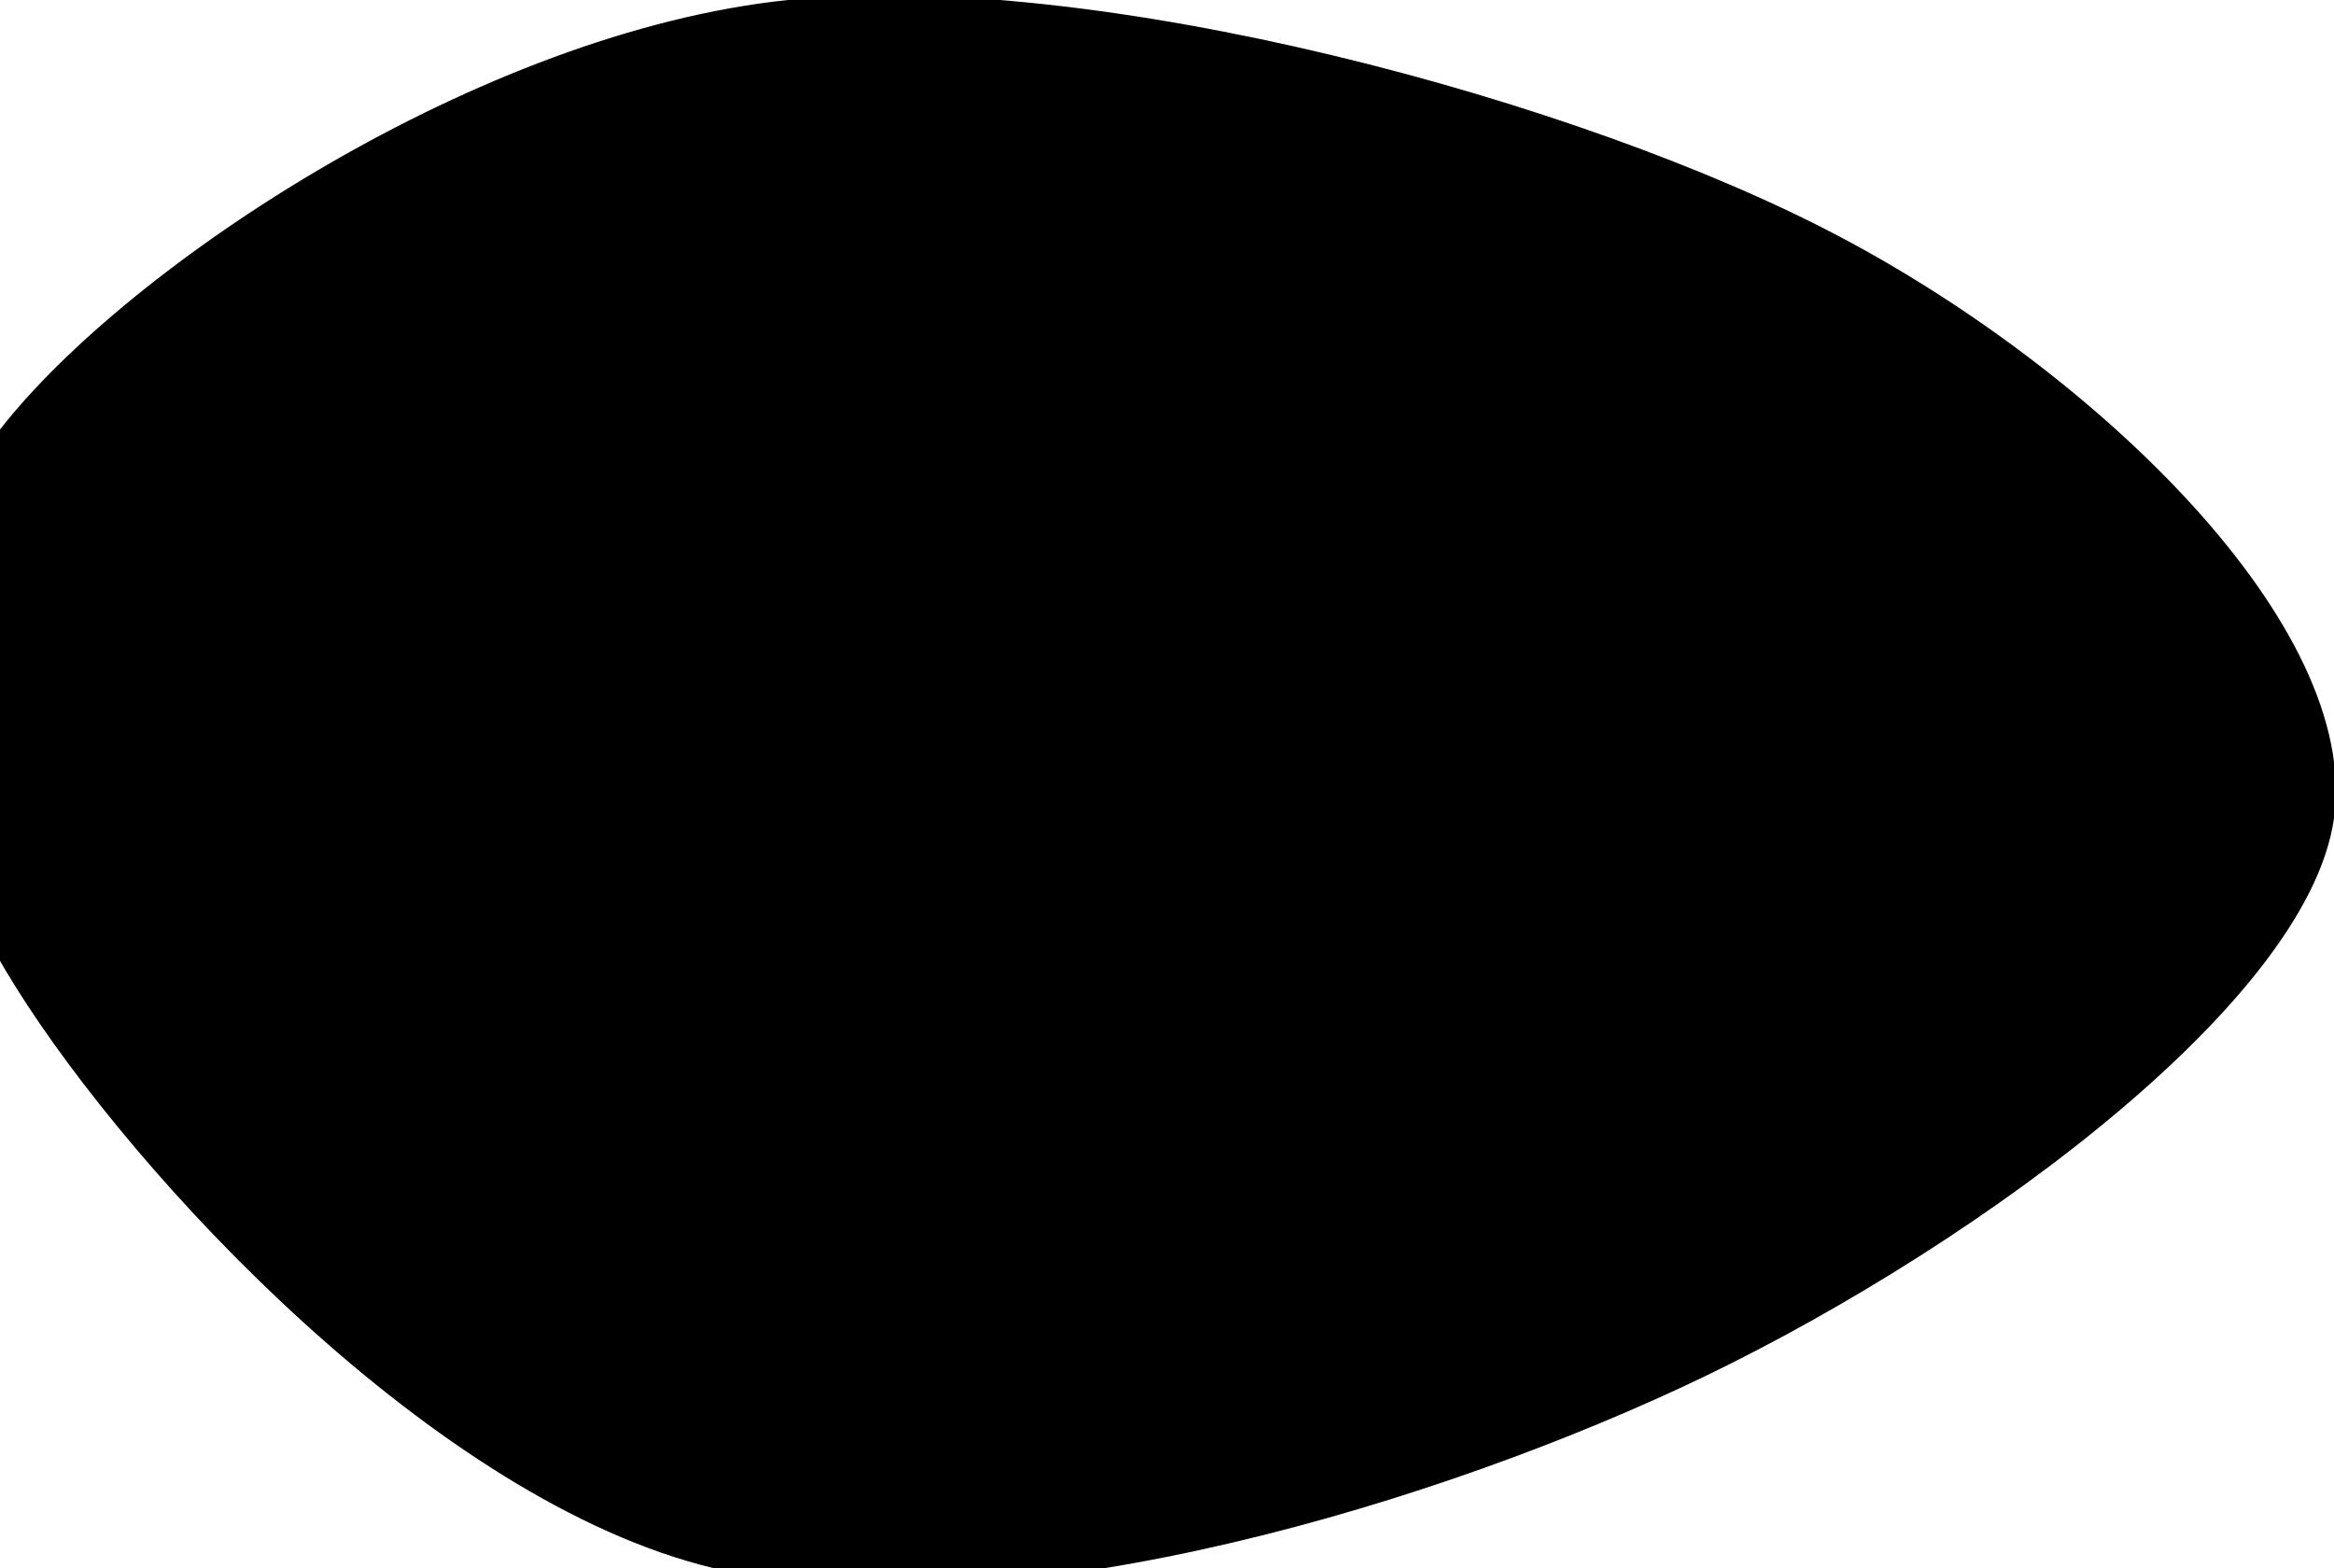
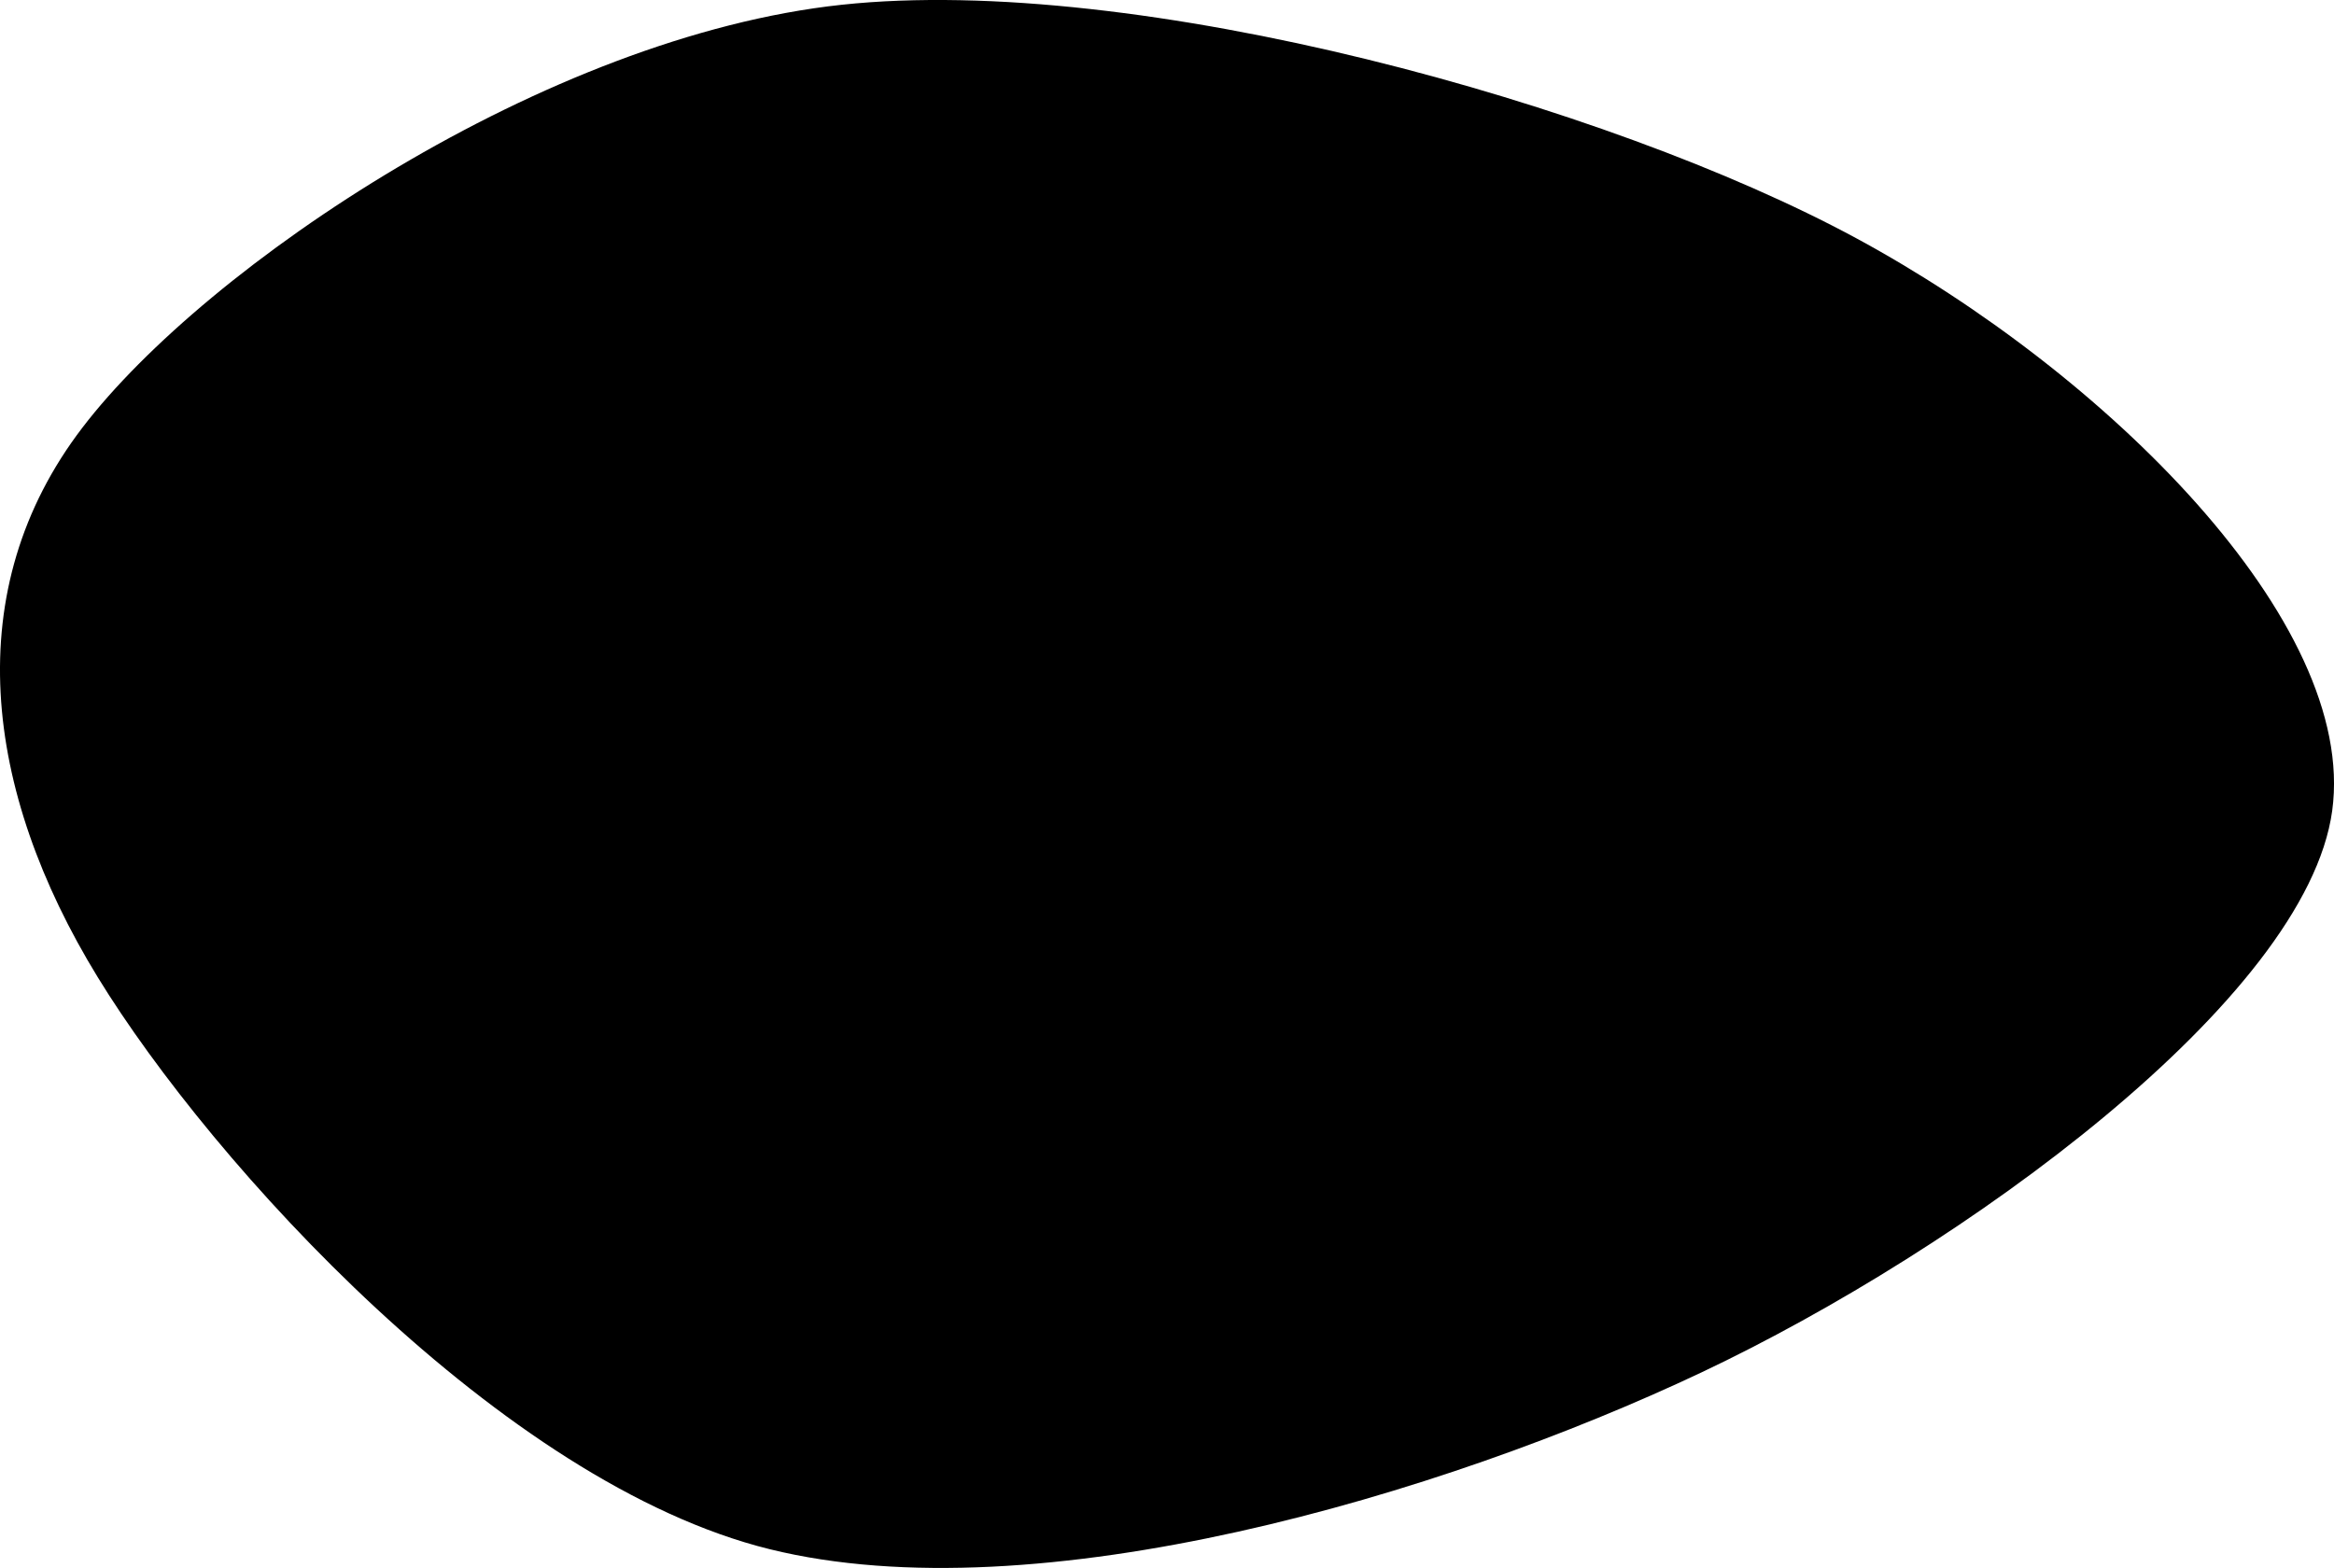
<svg xmlns="http://www.w3.org/2000/svg" width="314" height="211" viewBox="0 0 314 211">
-   <path d="M 314.0 110.1 C 310.4 135.9 262.3 170.0 226.0 186.8 C 189.6 203.7 133.2 220.0 95.9 211.0 C 58.6 202.0 18.1 158.4 2.1 132.8 C -13.9 107.3 -17.3 79.9 0.0 57.8 C 17.3 35.6 64.7 4.3 106.0 0.0 C 147.2 -4.3 212.9 13.5 247.6 31.9 C 282.2 50.2 317.6 84.3 314.0 110.1 Z" fill="#000" />
+   <path d="M 313.76 109.09 C 310.29 134.54 263.93 168.12 228.90 184.69 C 193.87 201.25 139.52 217.35 103.56 208.48 C 67.60 199.61 28.55 156.65 13.14 131.49 C -2.27 106.33 -5.59 79.34 11.10 57.53 C 27.78 35.72 73.48 4.89 113.25 0.64 C 153.02 -3.61 216.29 13.97 249.71 32.05 C 283.12 50.12 317.22 83.65 313.76 109.09 Z" fill="#000" />
</svg>
